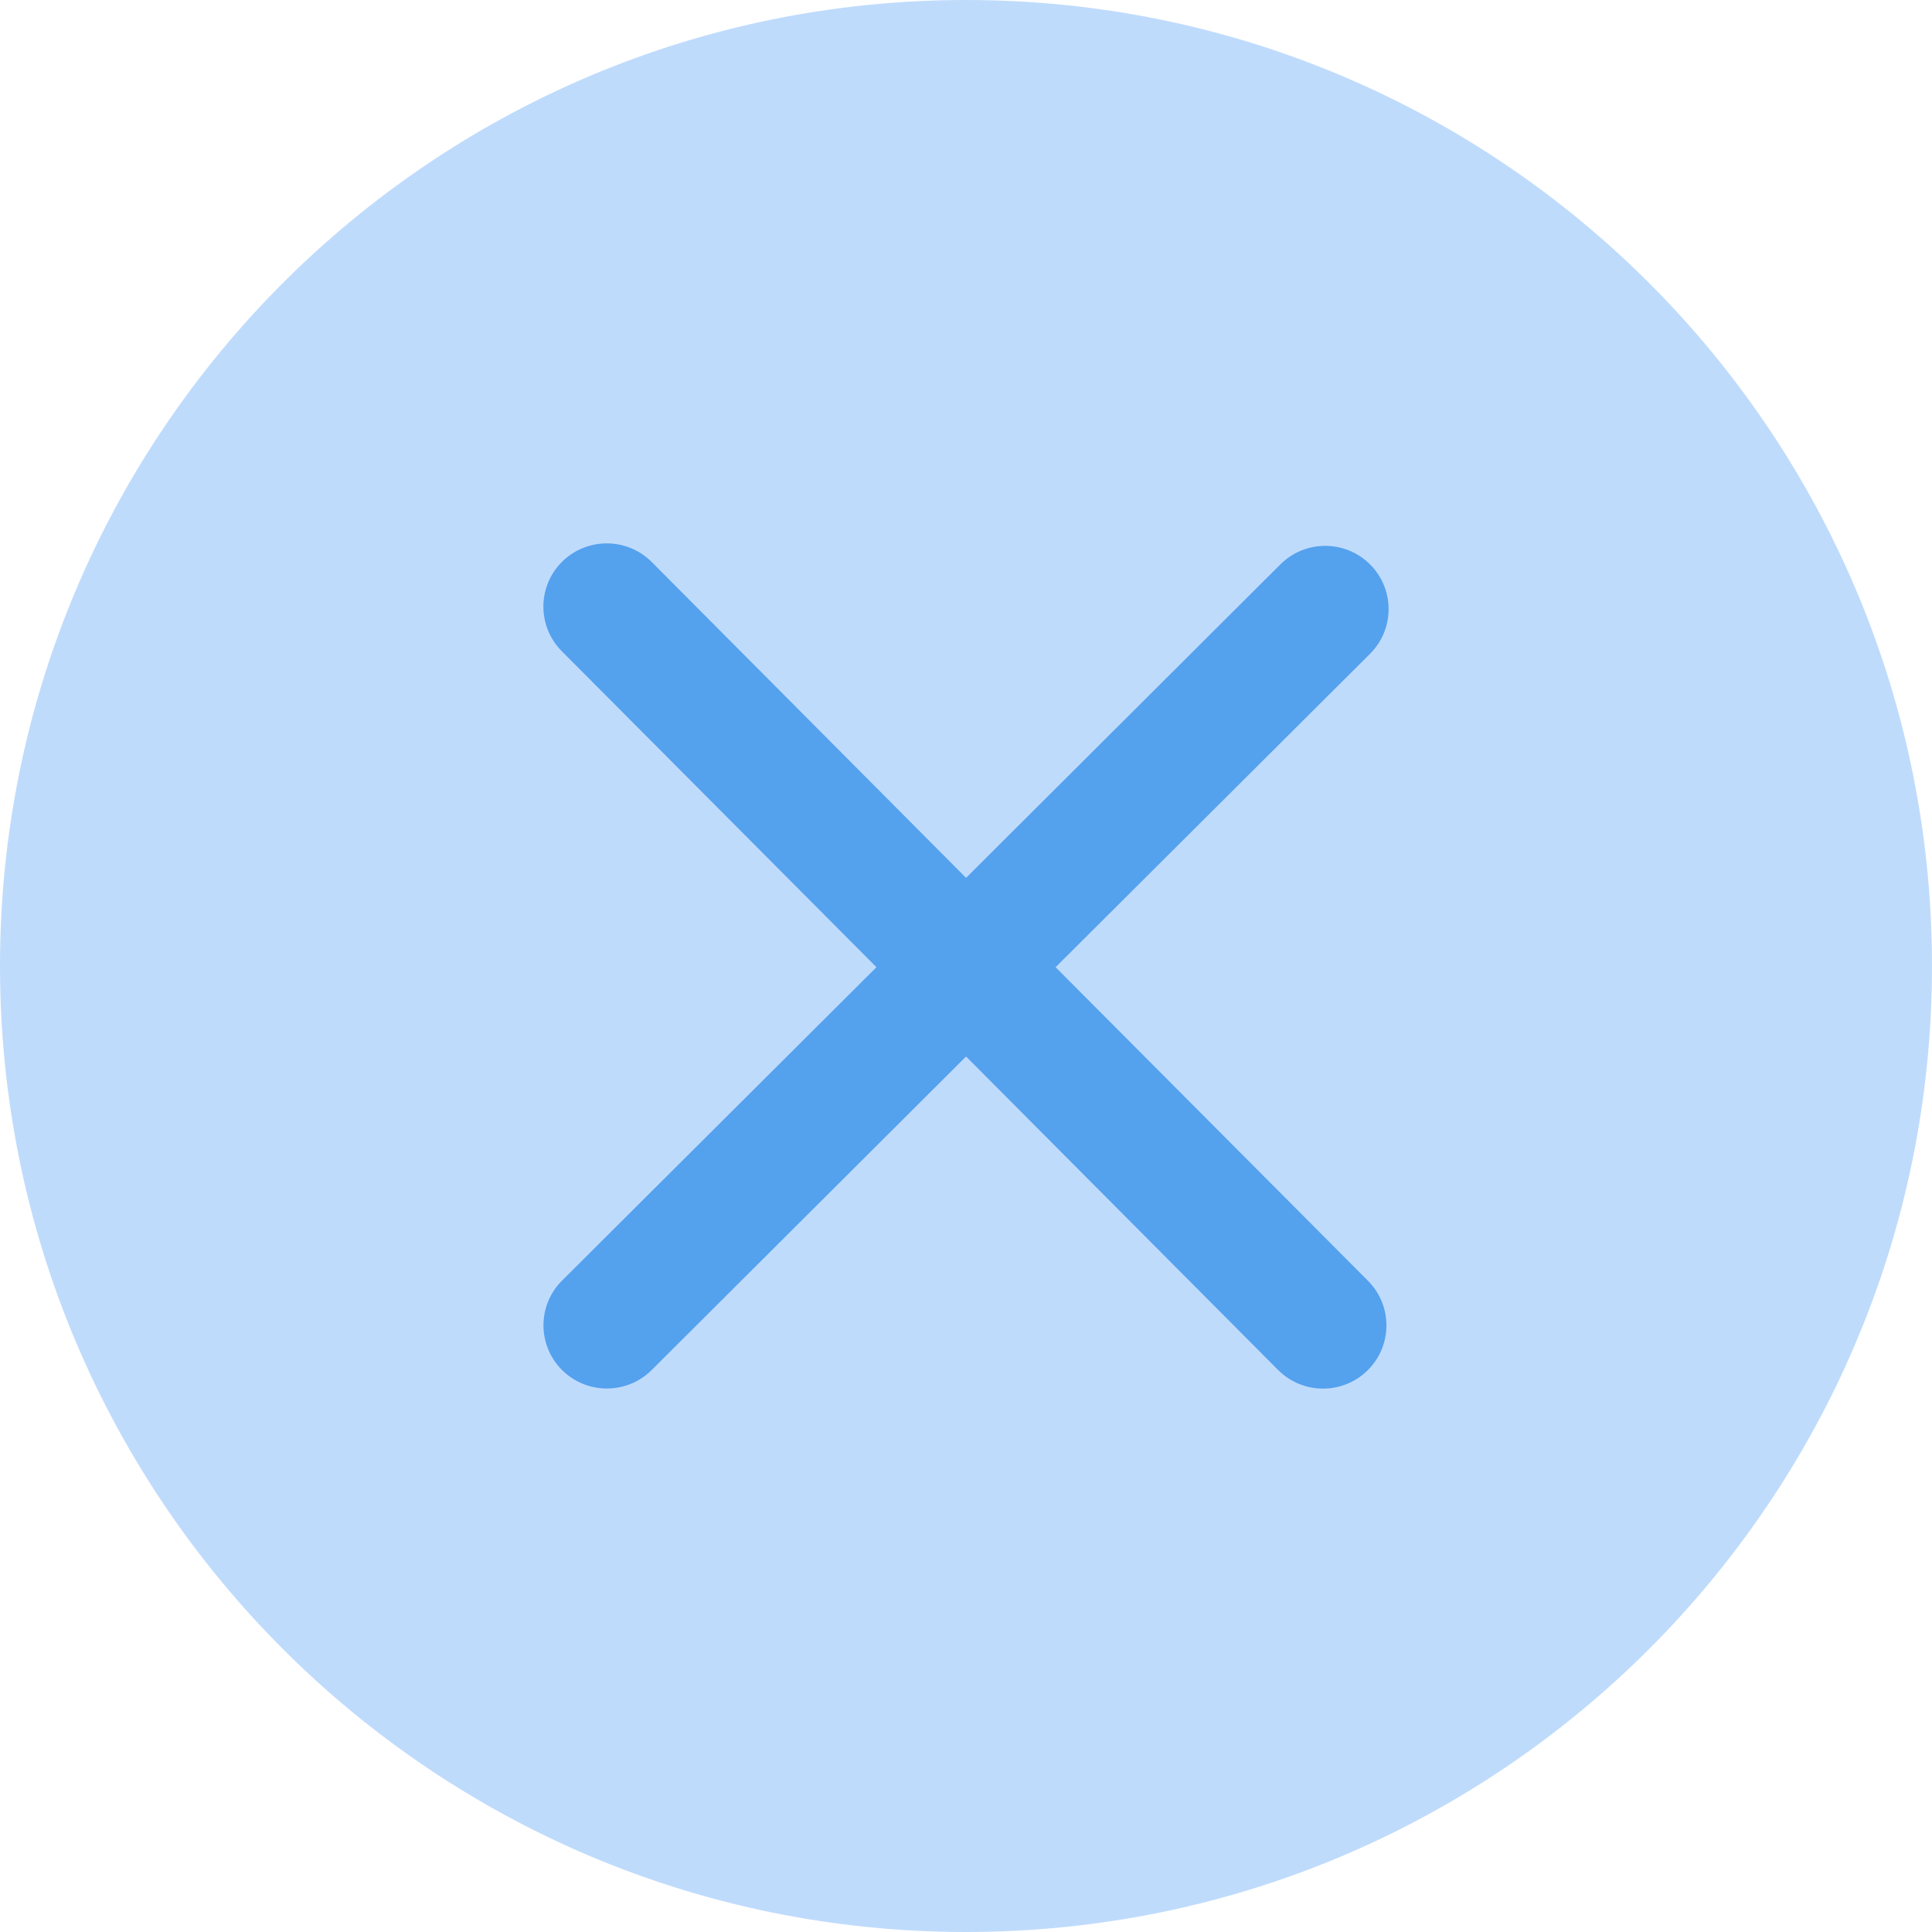
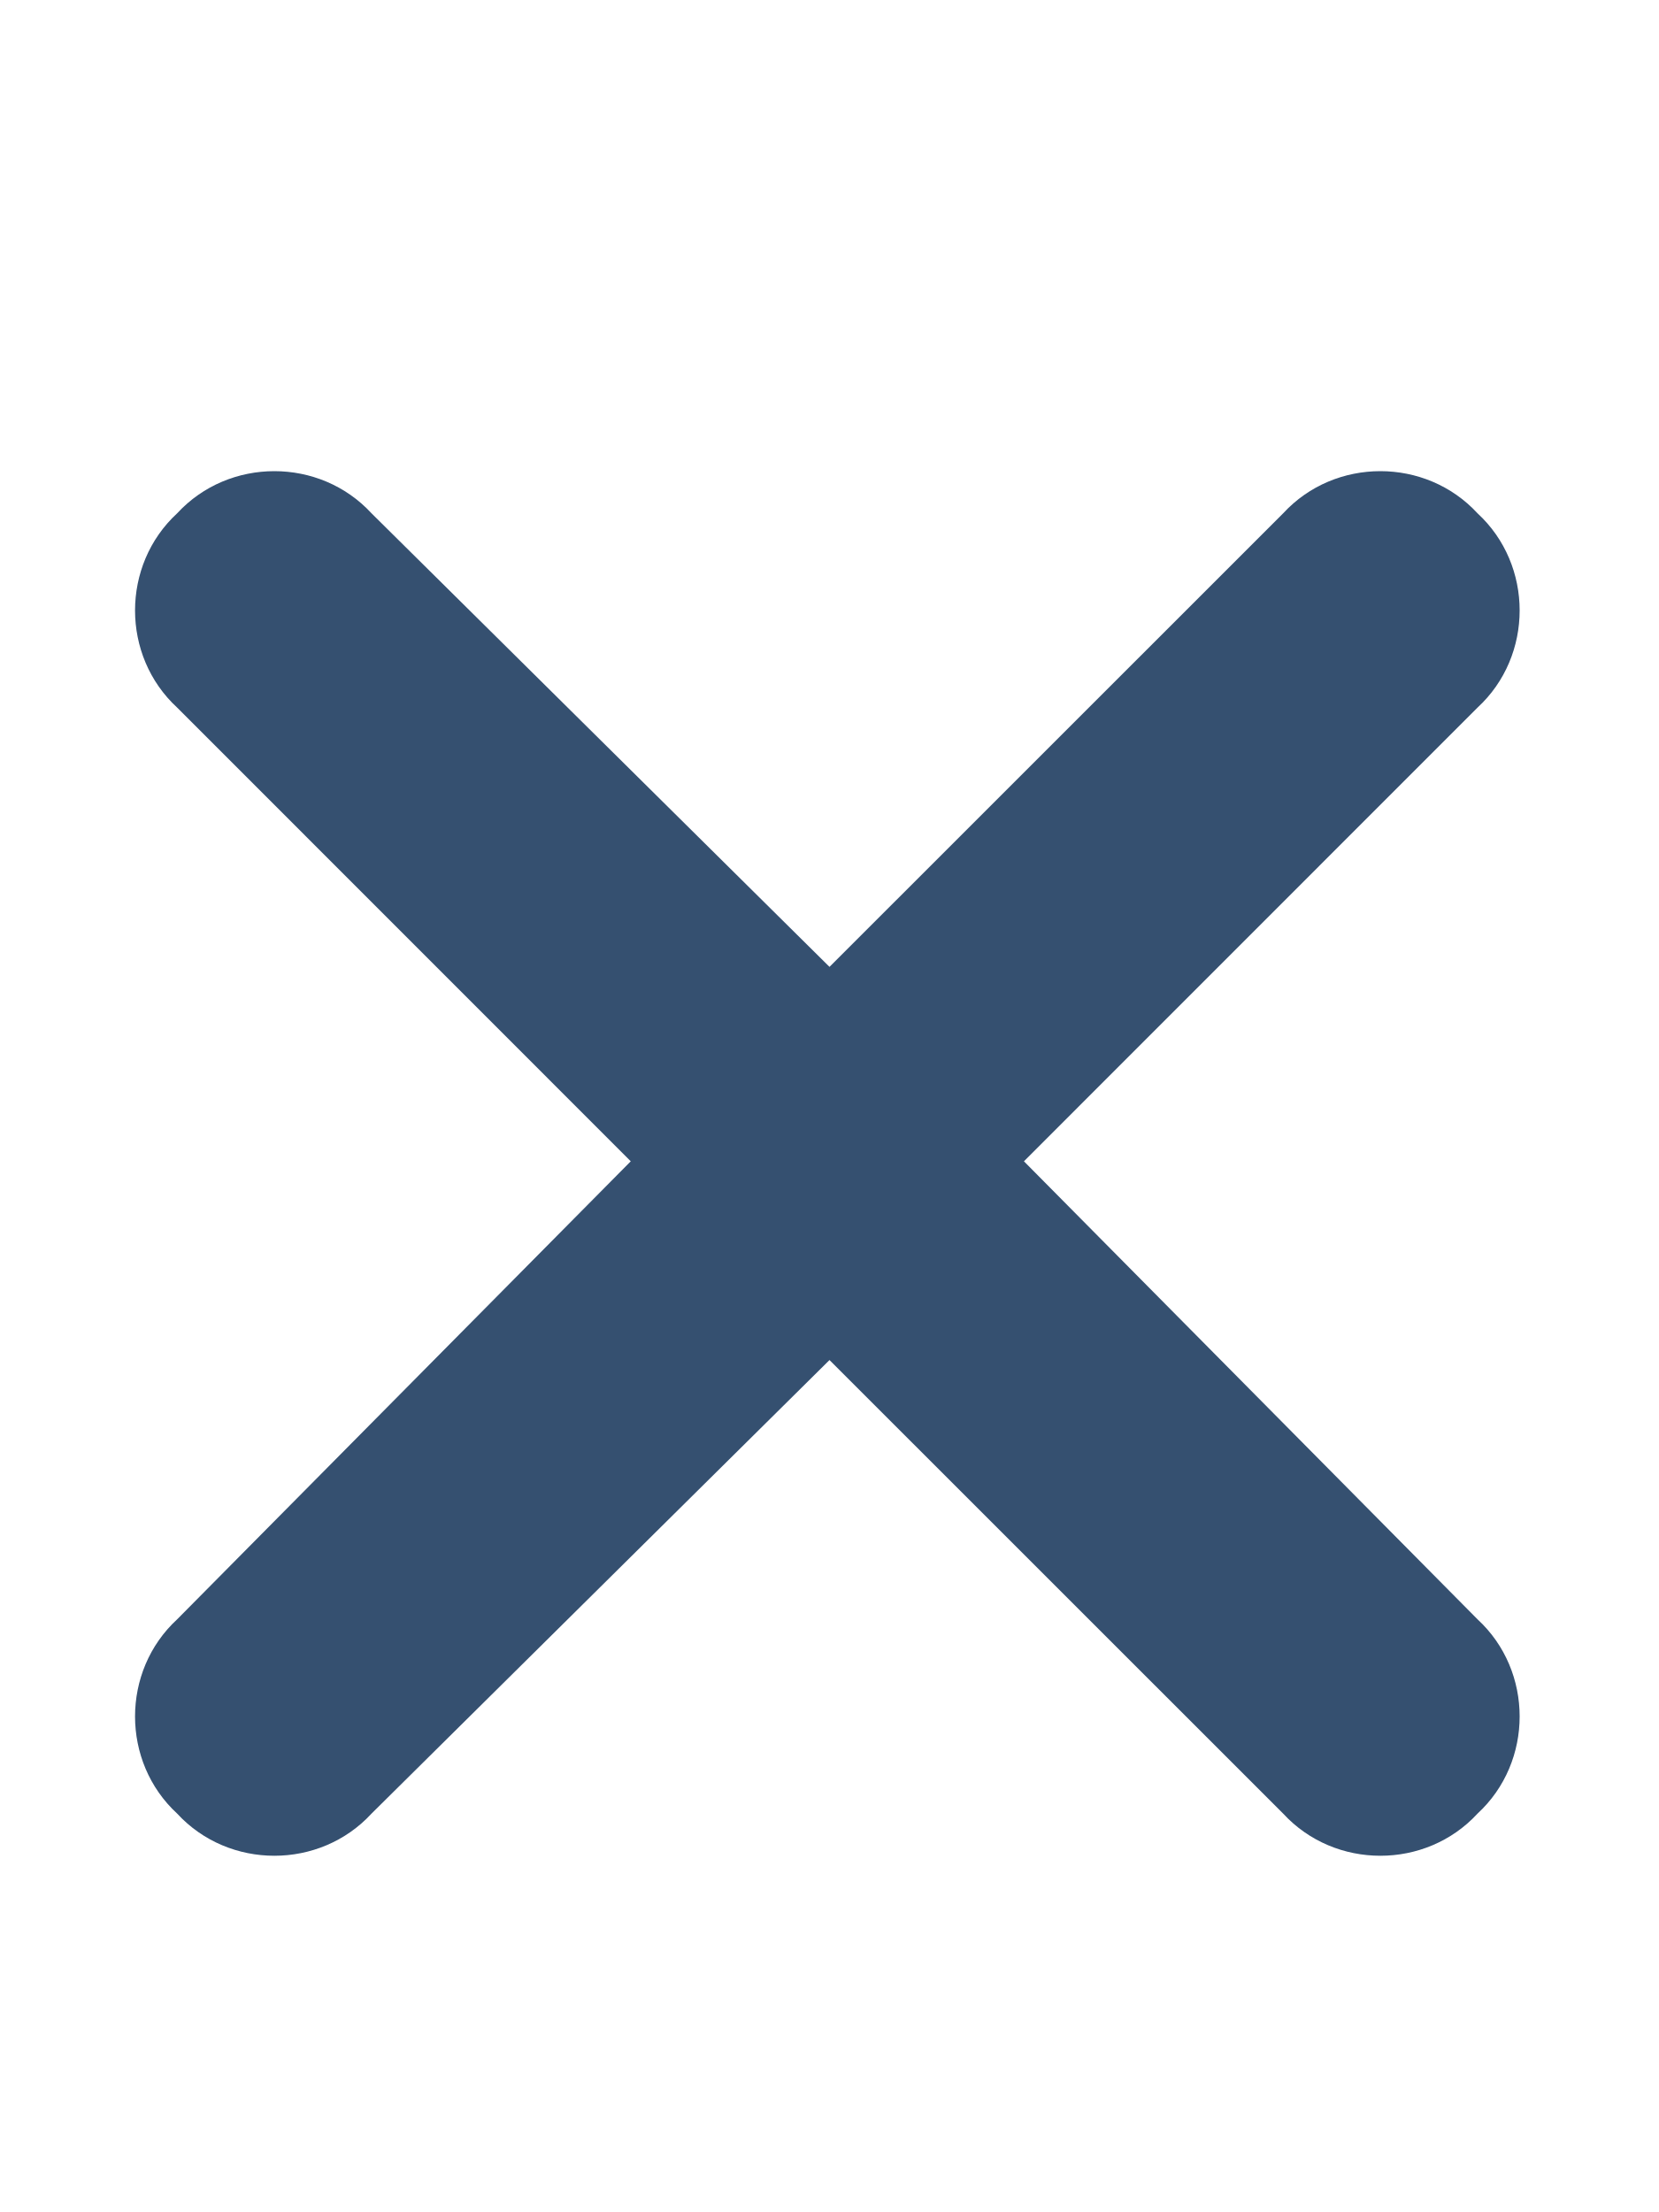
- <svg xmlns="http://www.w3.org/2000/svg" width="32" height="32" viewBox="0 0 32 32" fill="none">
-   <circle cx="16" cy="16" r="16" fill="#BFDBFC" />
-   <path d="M22.656 21.212C23.066 21.621 23.066 22.285 22.656 22.693C22.246 23.102 21.581 23.102 21.171 22.693L16.001 17.499L10.794 22.692C10.384 23.1 9.719 23.1 9.309 22.692C8.899 22.283 8.899 21.619 9.309 21.211L14.517 16.02L9.307 10.788C8.898 10.379 8.898 9.716 9.307 9.307C9.717 8.898 10.383 8.898 10.793 9.307L16.001 14.54L21.207 9.348C21.617 8.939 22.283 8.939 22.692 9.348C23.102 9.756 23.102 10.42 22.692 10.829L17.484 16.02L22.656 21.212Z" fill="#54A1EE" />
+ <svg xmlns="http://www.w3.org/2000/svg" width="15" height="20" viewBox="0 0 15 20" fill="none">
+   <path d="M13.359 6.398L9.258 10.5L13.359 14.641C13.867 15.109 13.867 15.93 13.359 16.398C12.891 16.906 12.07 16.906 11.602 16.398L7.5 12.297L3.359 16.398C2.891 16.906 2.07 16.906 1.602 16.398C1.094 15.93 1.094 15.109 1.602 14.641L5.703 10.5L1.602 6.398C1.094 5.93 1.094 5.109 1.602 4.641C2.07 4.133 2.891 4.133 3.359 4.641L7.5 8.742L11.602 4.641C12.07 4.133 12.891 4.133 13.359 4.641C13.867 5.109 13.867 5.93 13.359 6.398Z" fill="#355070" />
</svg>
